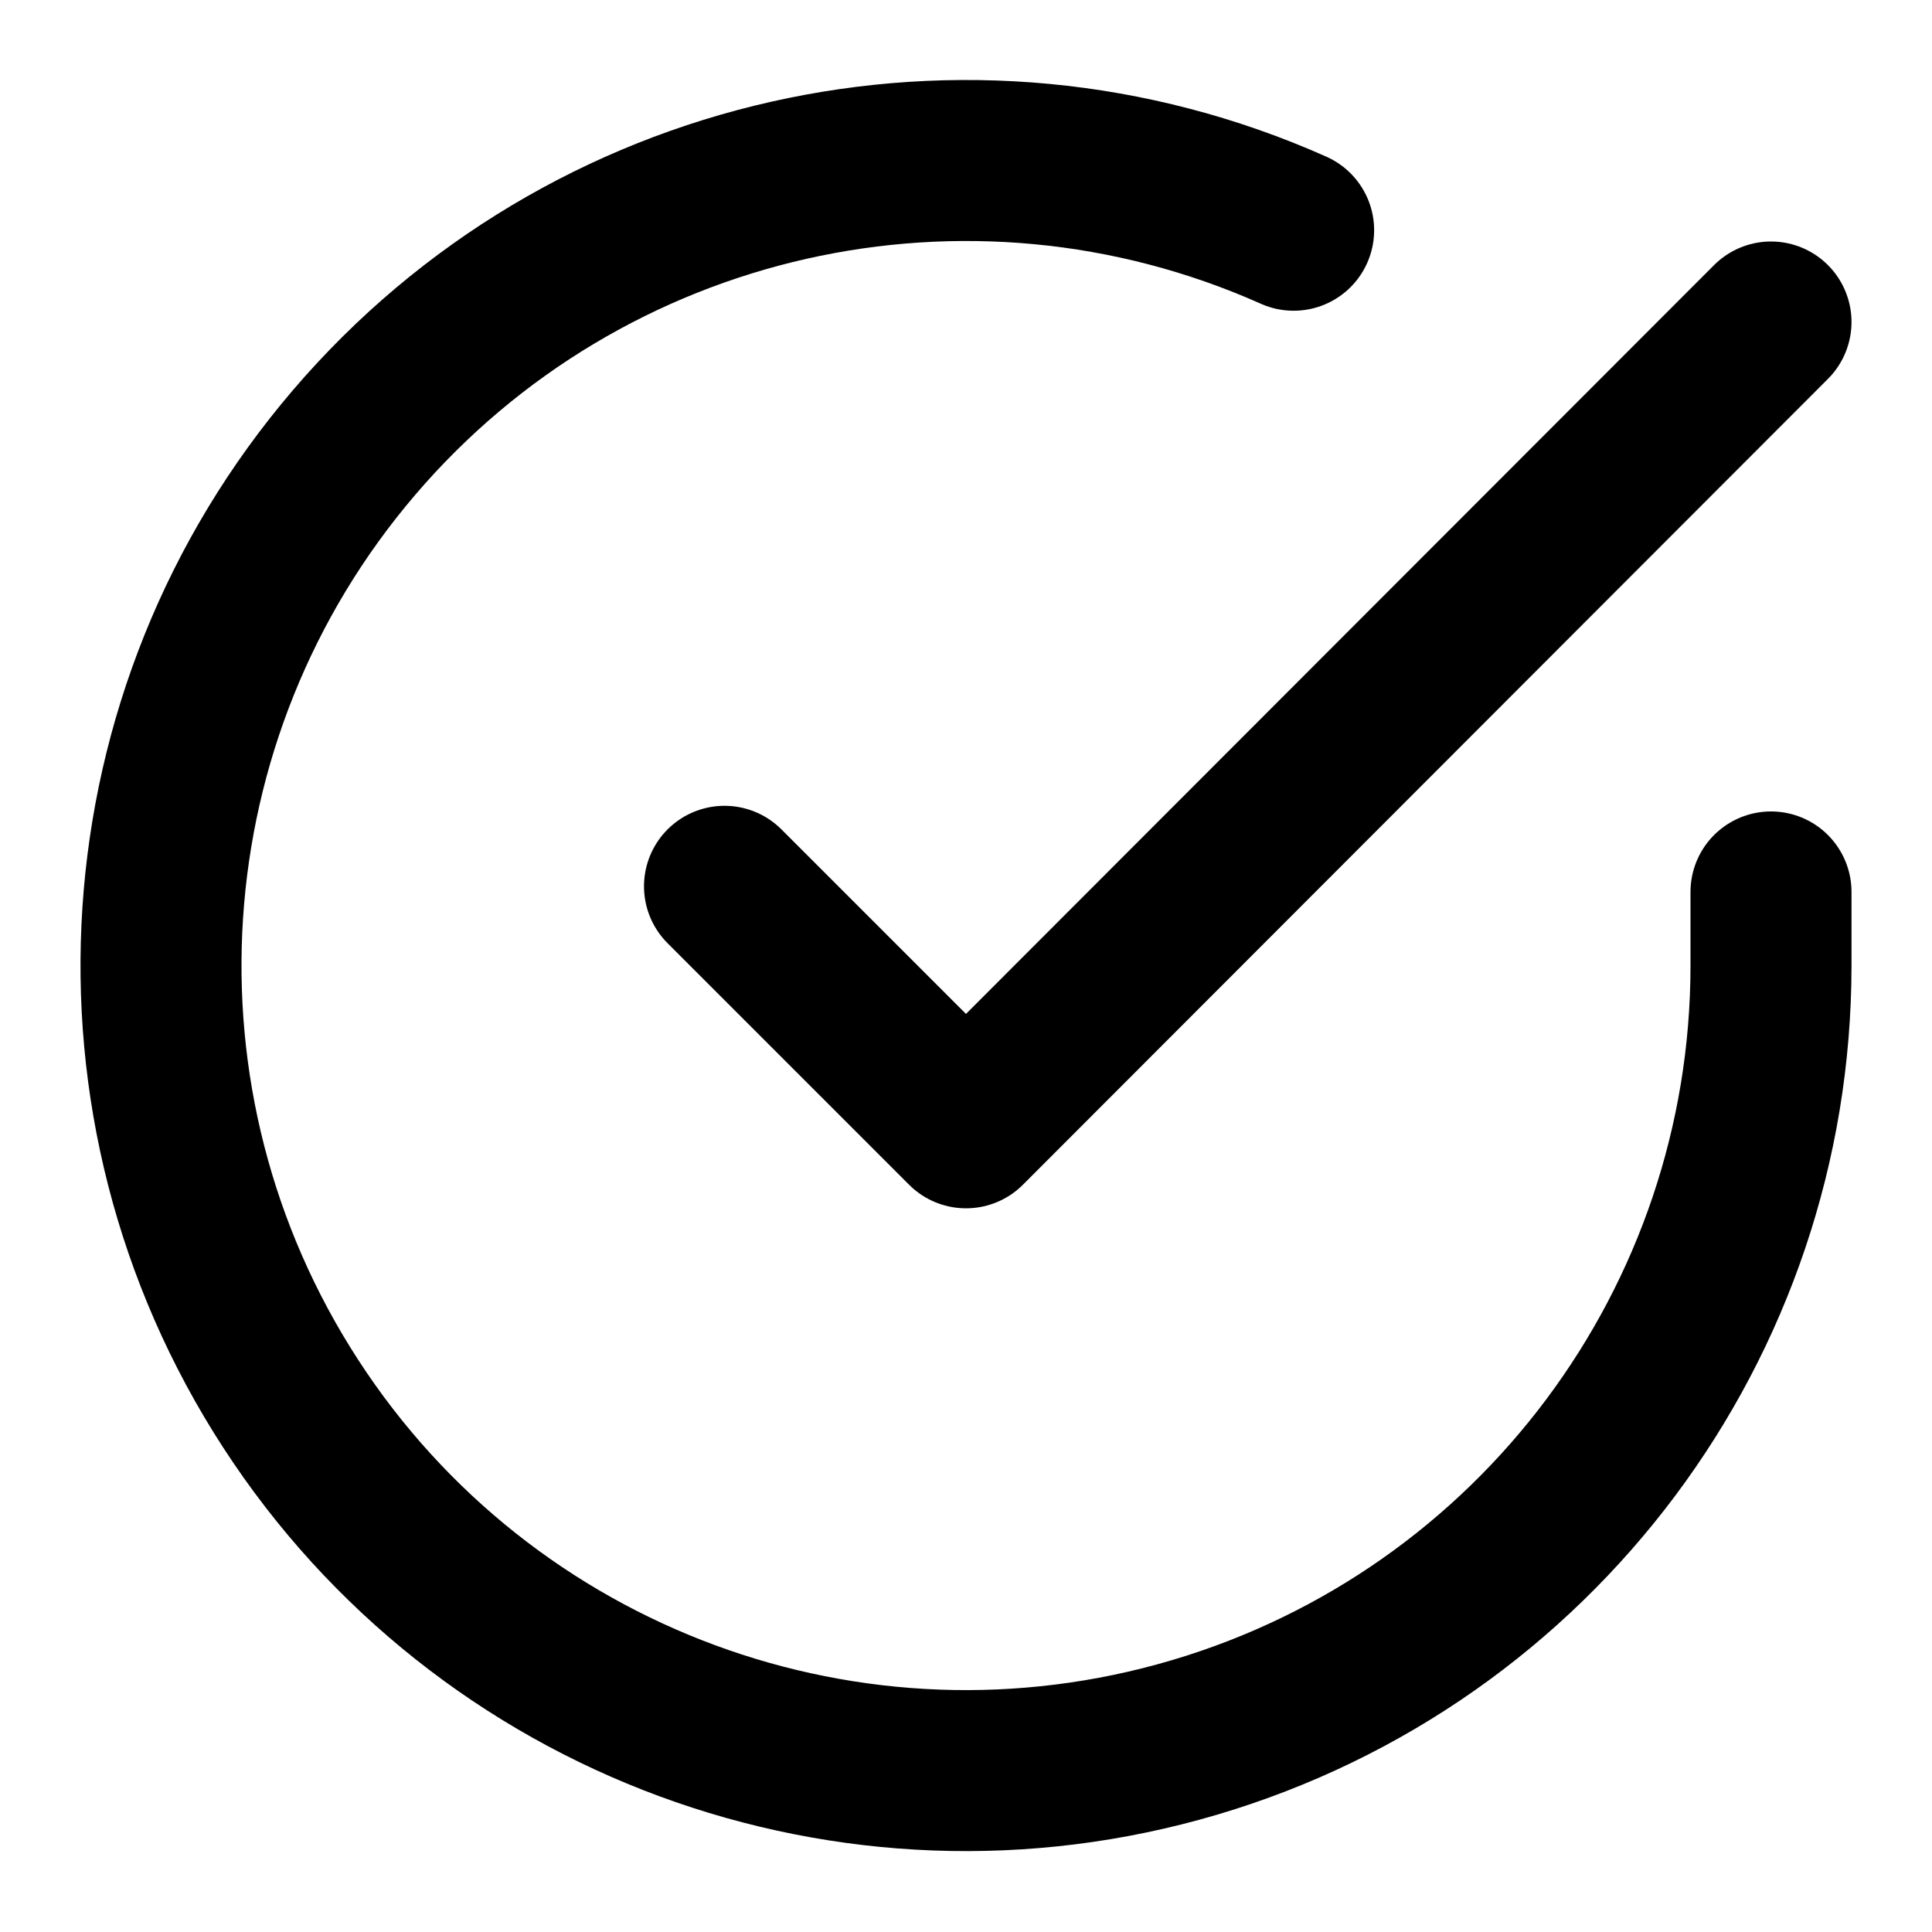
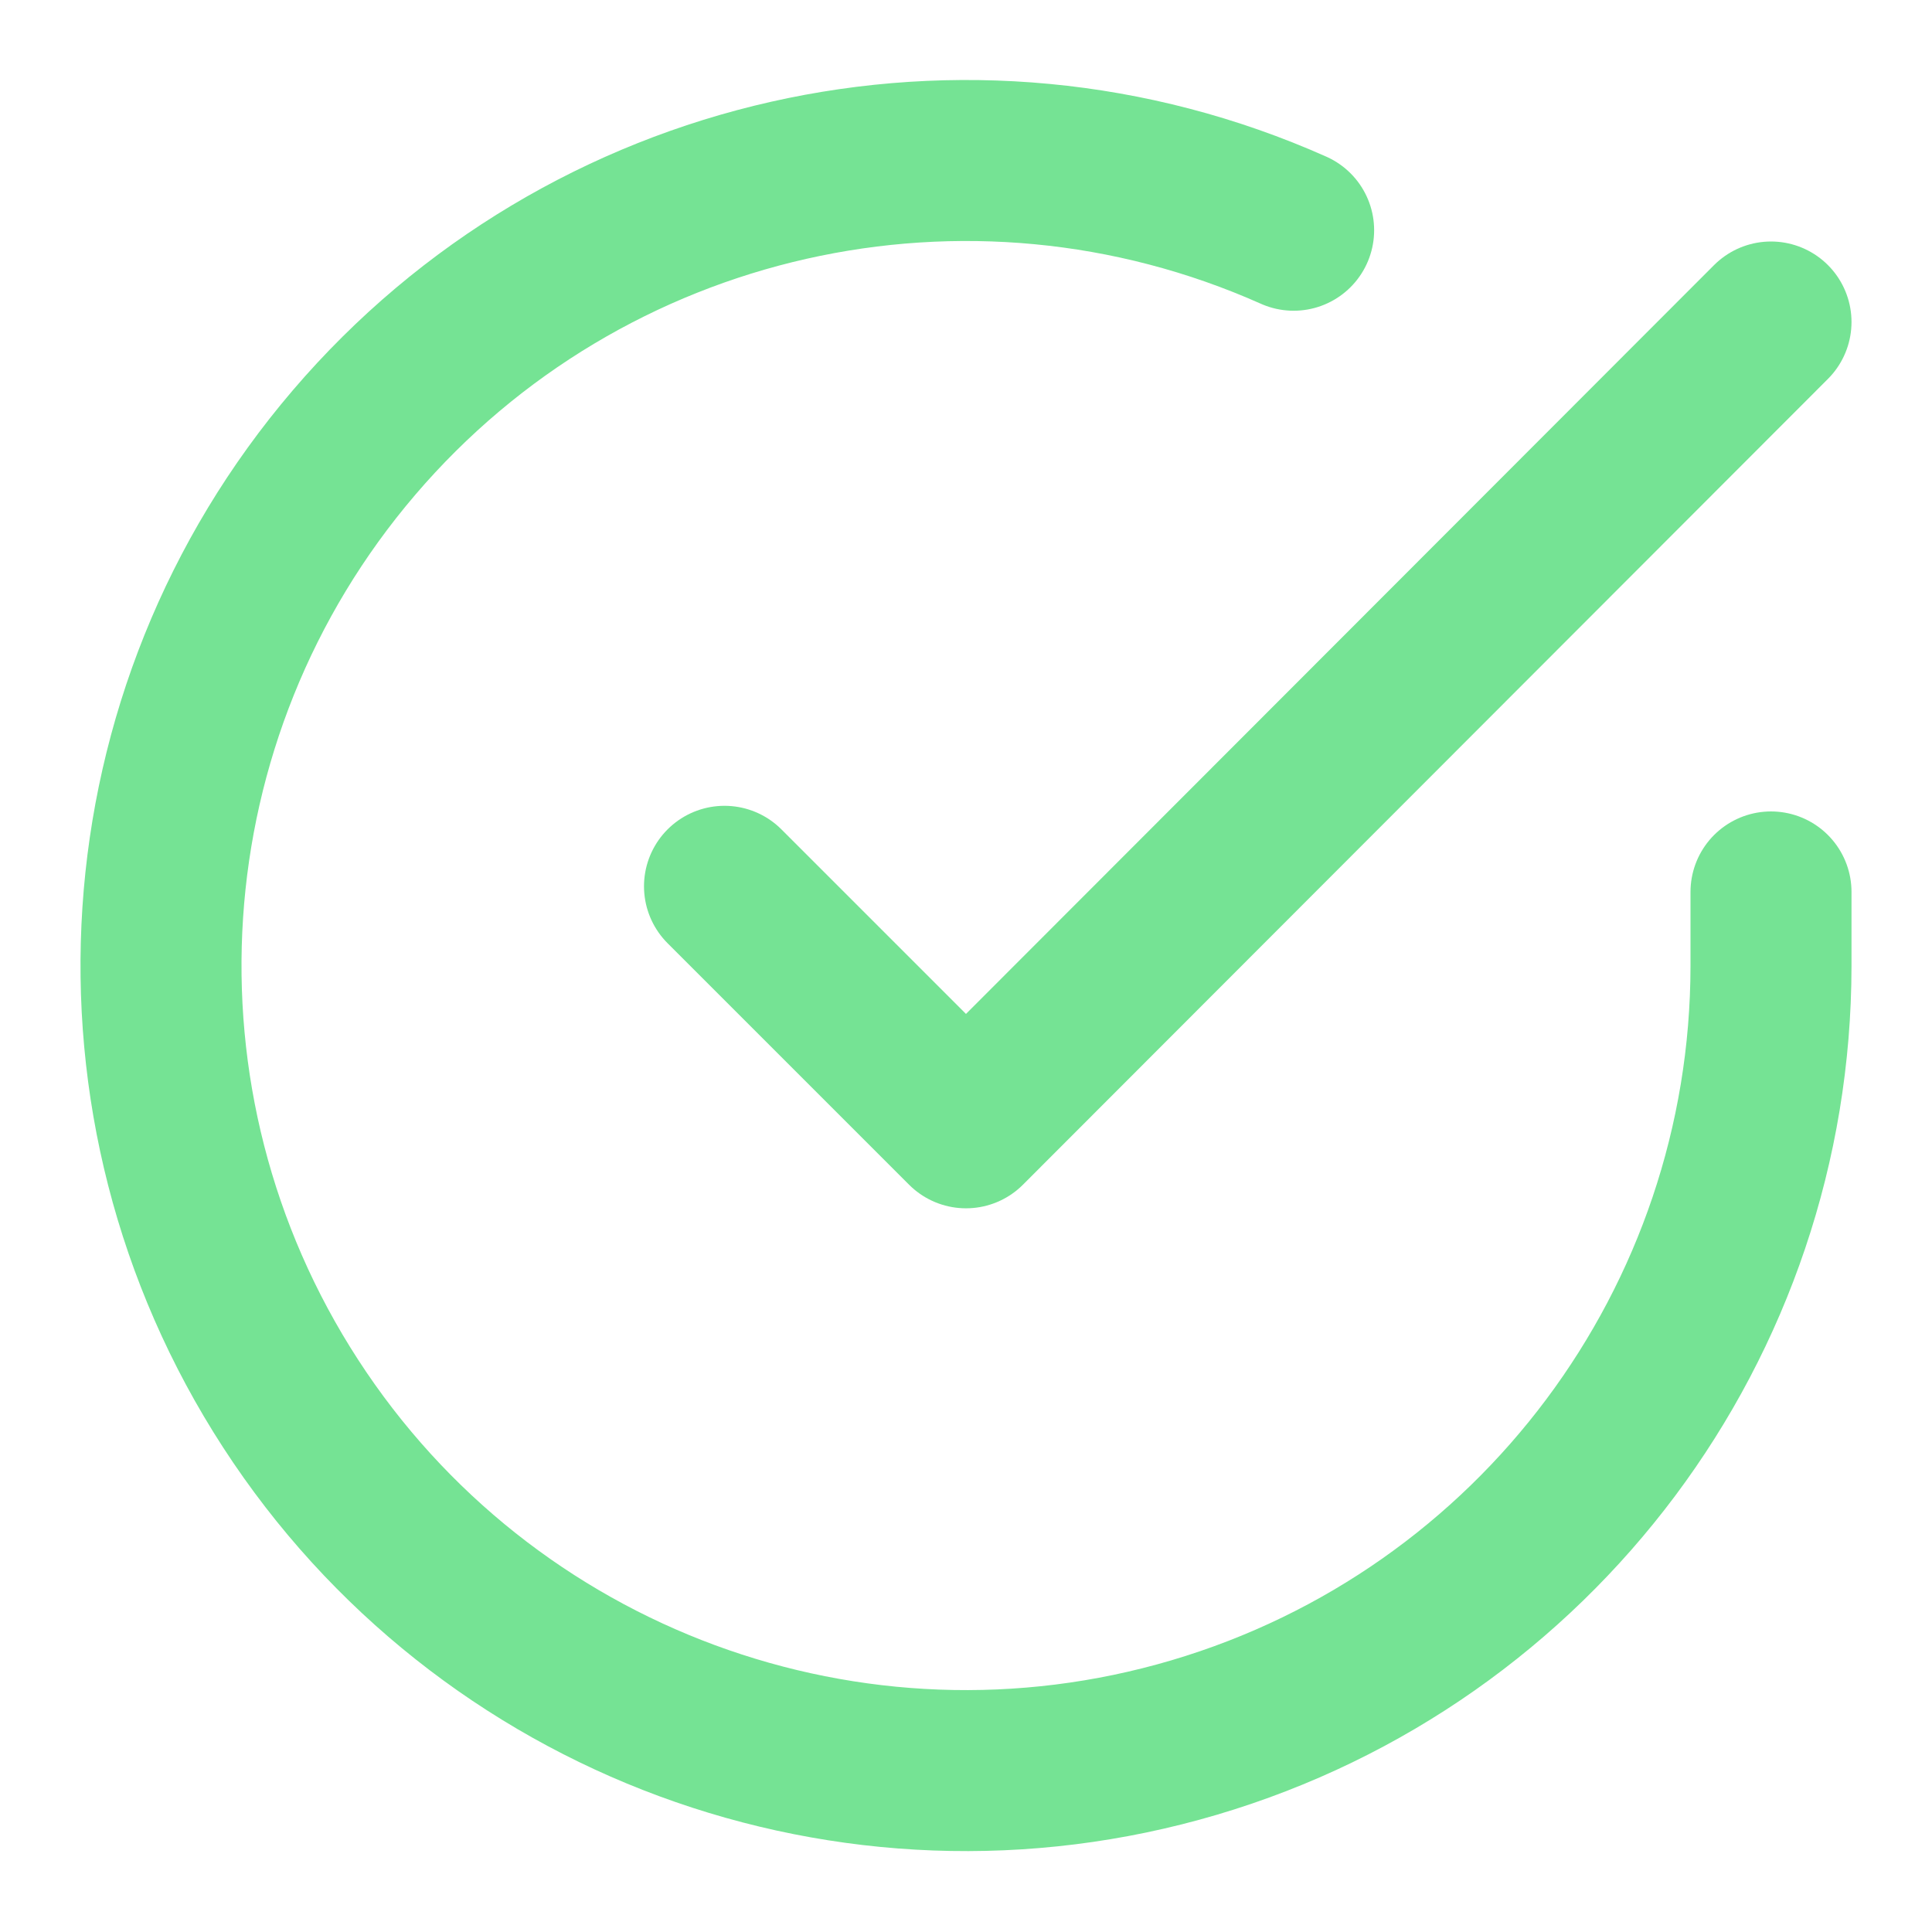
- <svg xmlns="http://www.w3.org/2000/svg" width="24" height="24" viewBox="0 0 24 24" fill="none" stroke="currentColor" stroke-width="2" stroke-linecap="round" stroke-linejoin="round" class="feather feather-check-circle">
+ <svg xmlns="http://www.w3.org/2000/svg" width="13" height="13" viewBox="0 0 24 24" fill="none" stroke="#75E394" stroke-width="2" stroke-linecap="round" stroke-linejoin="round" class="feather feather-check-circle">
  <path d="M22 11.08V12a10 10 0 1 1-5.93-9.14" />
  <polyline points="22 4 12 14.01 9 11.01" />
</svg>
